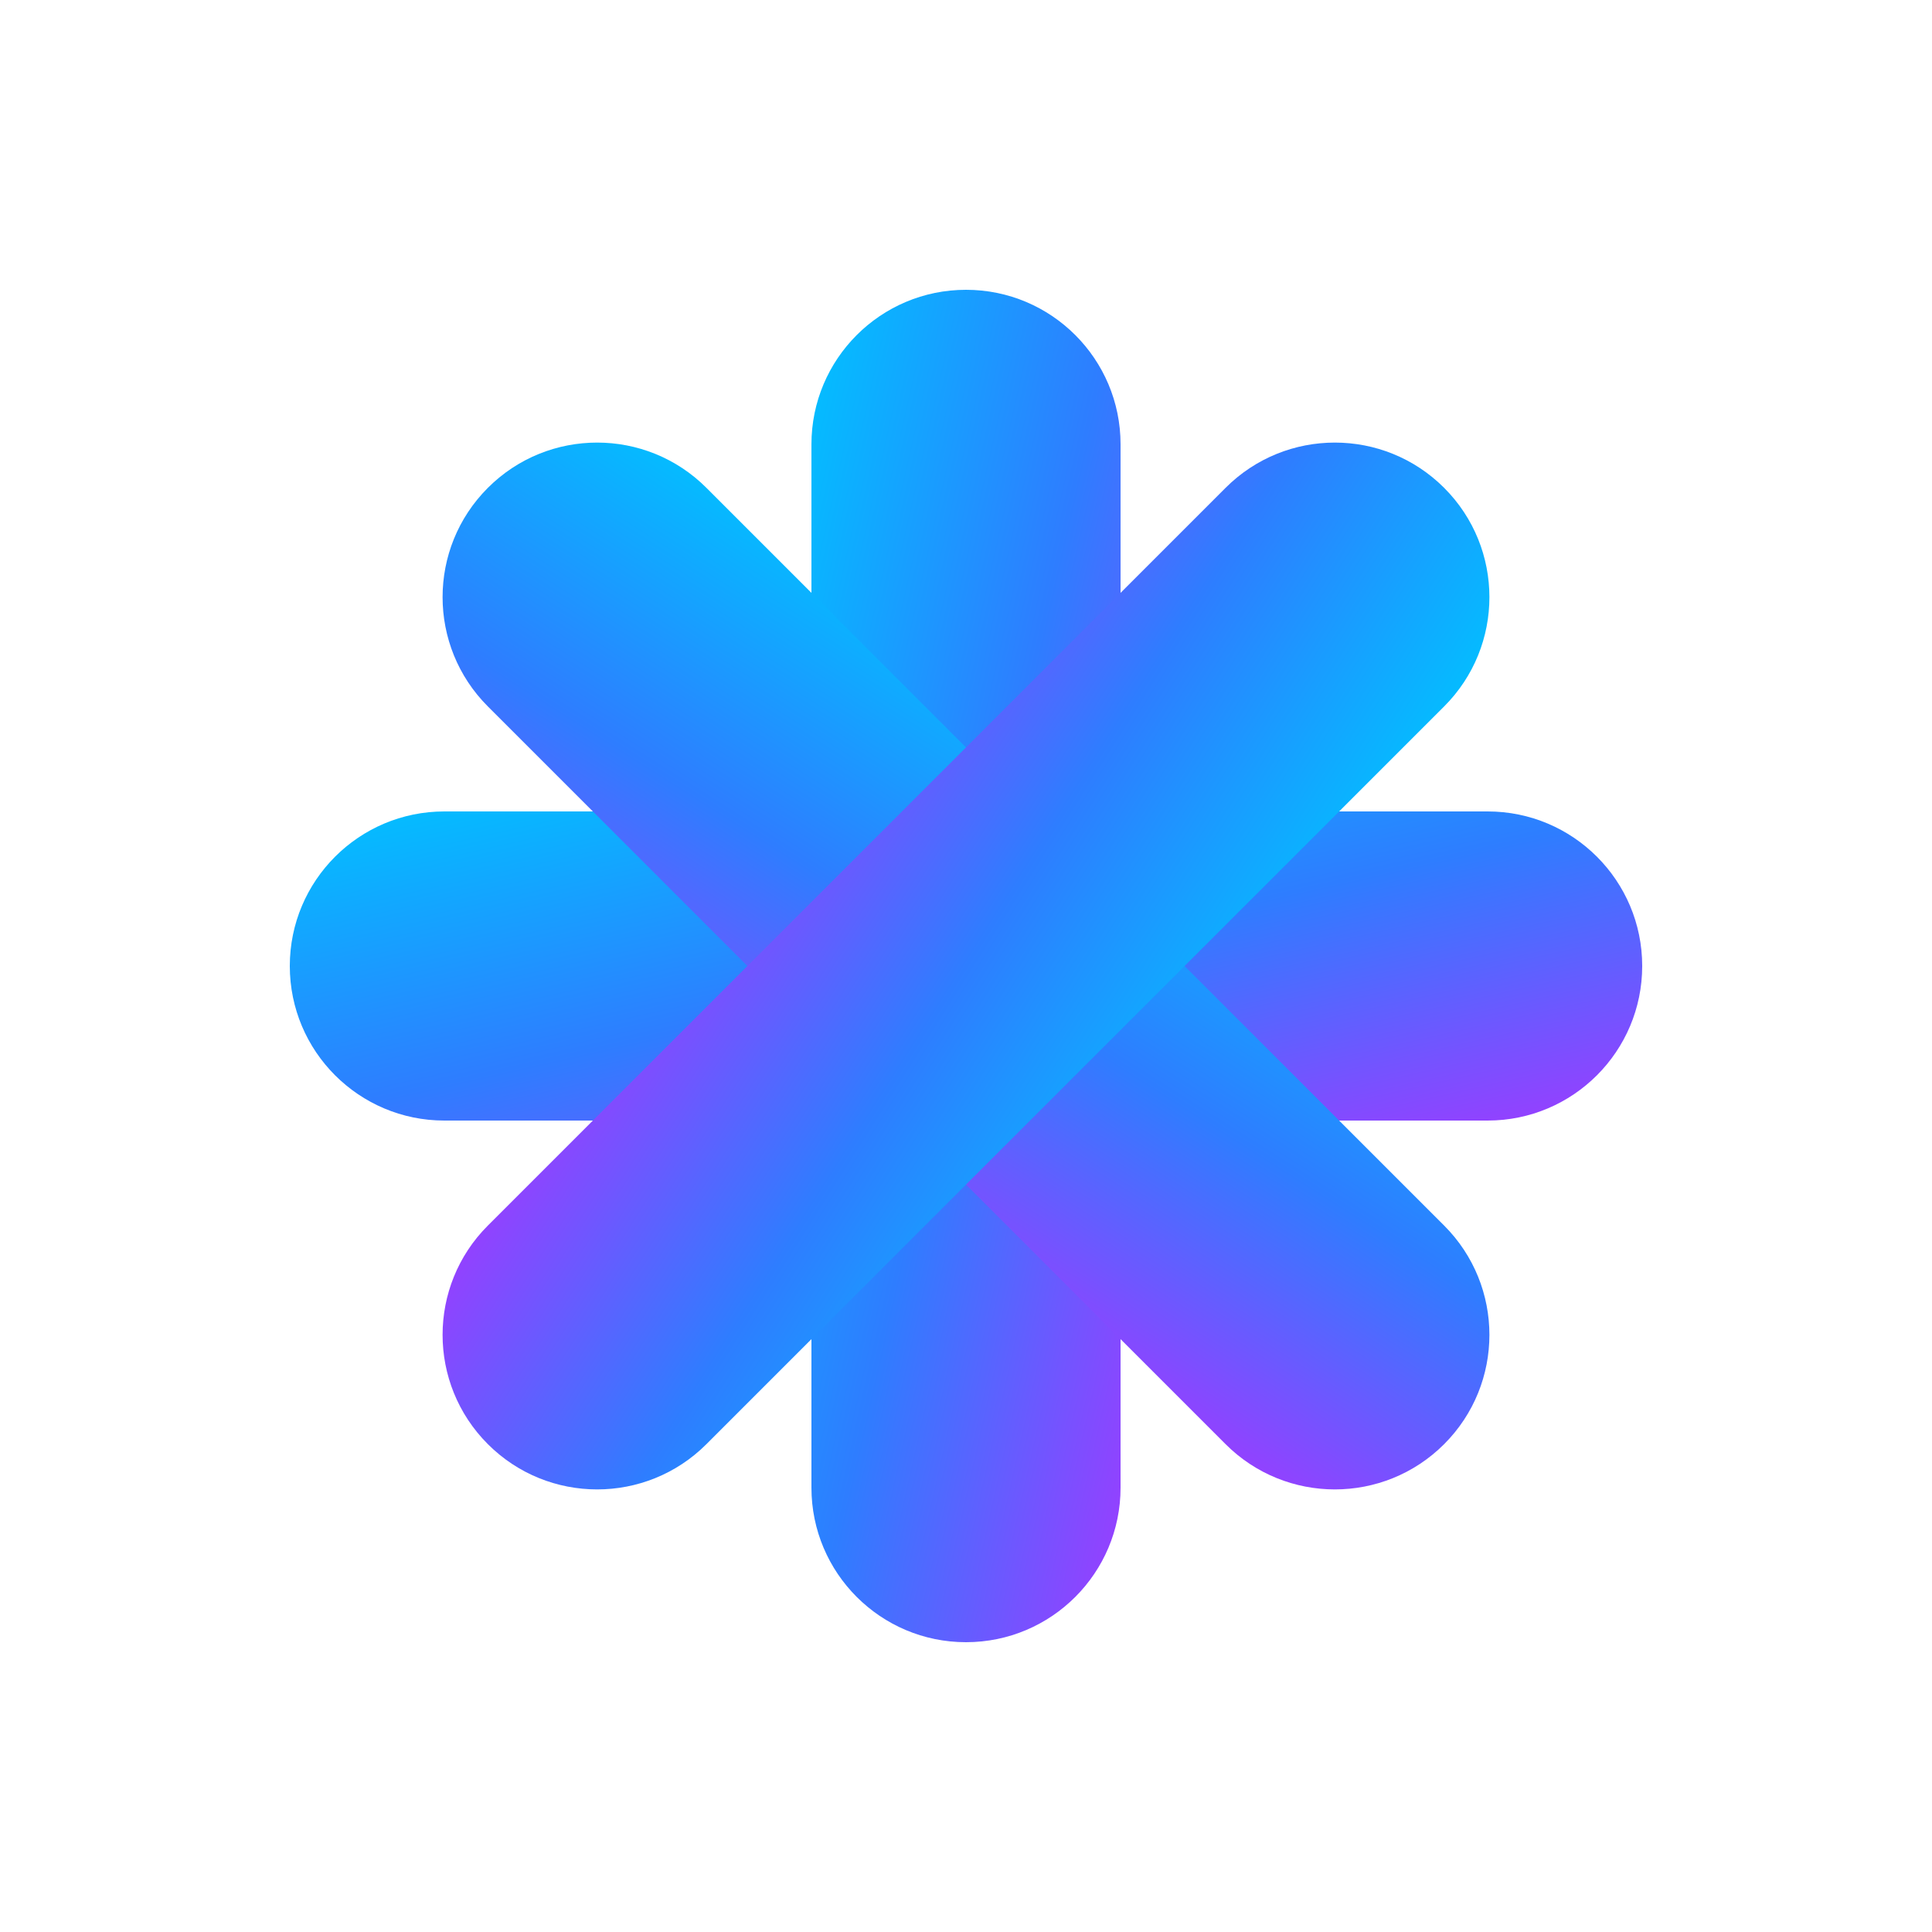
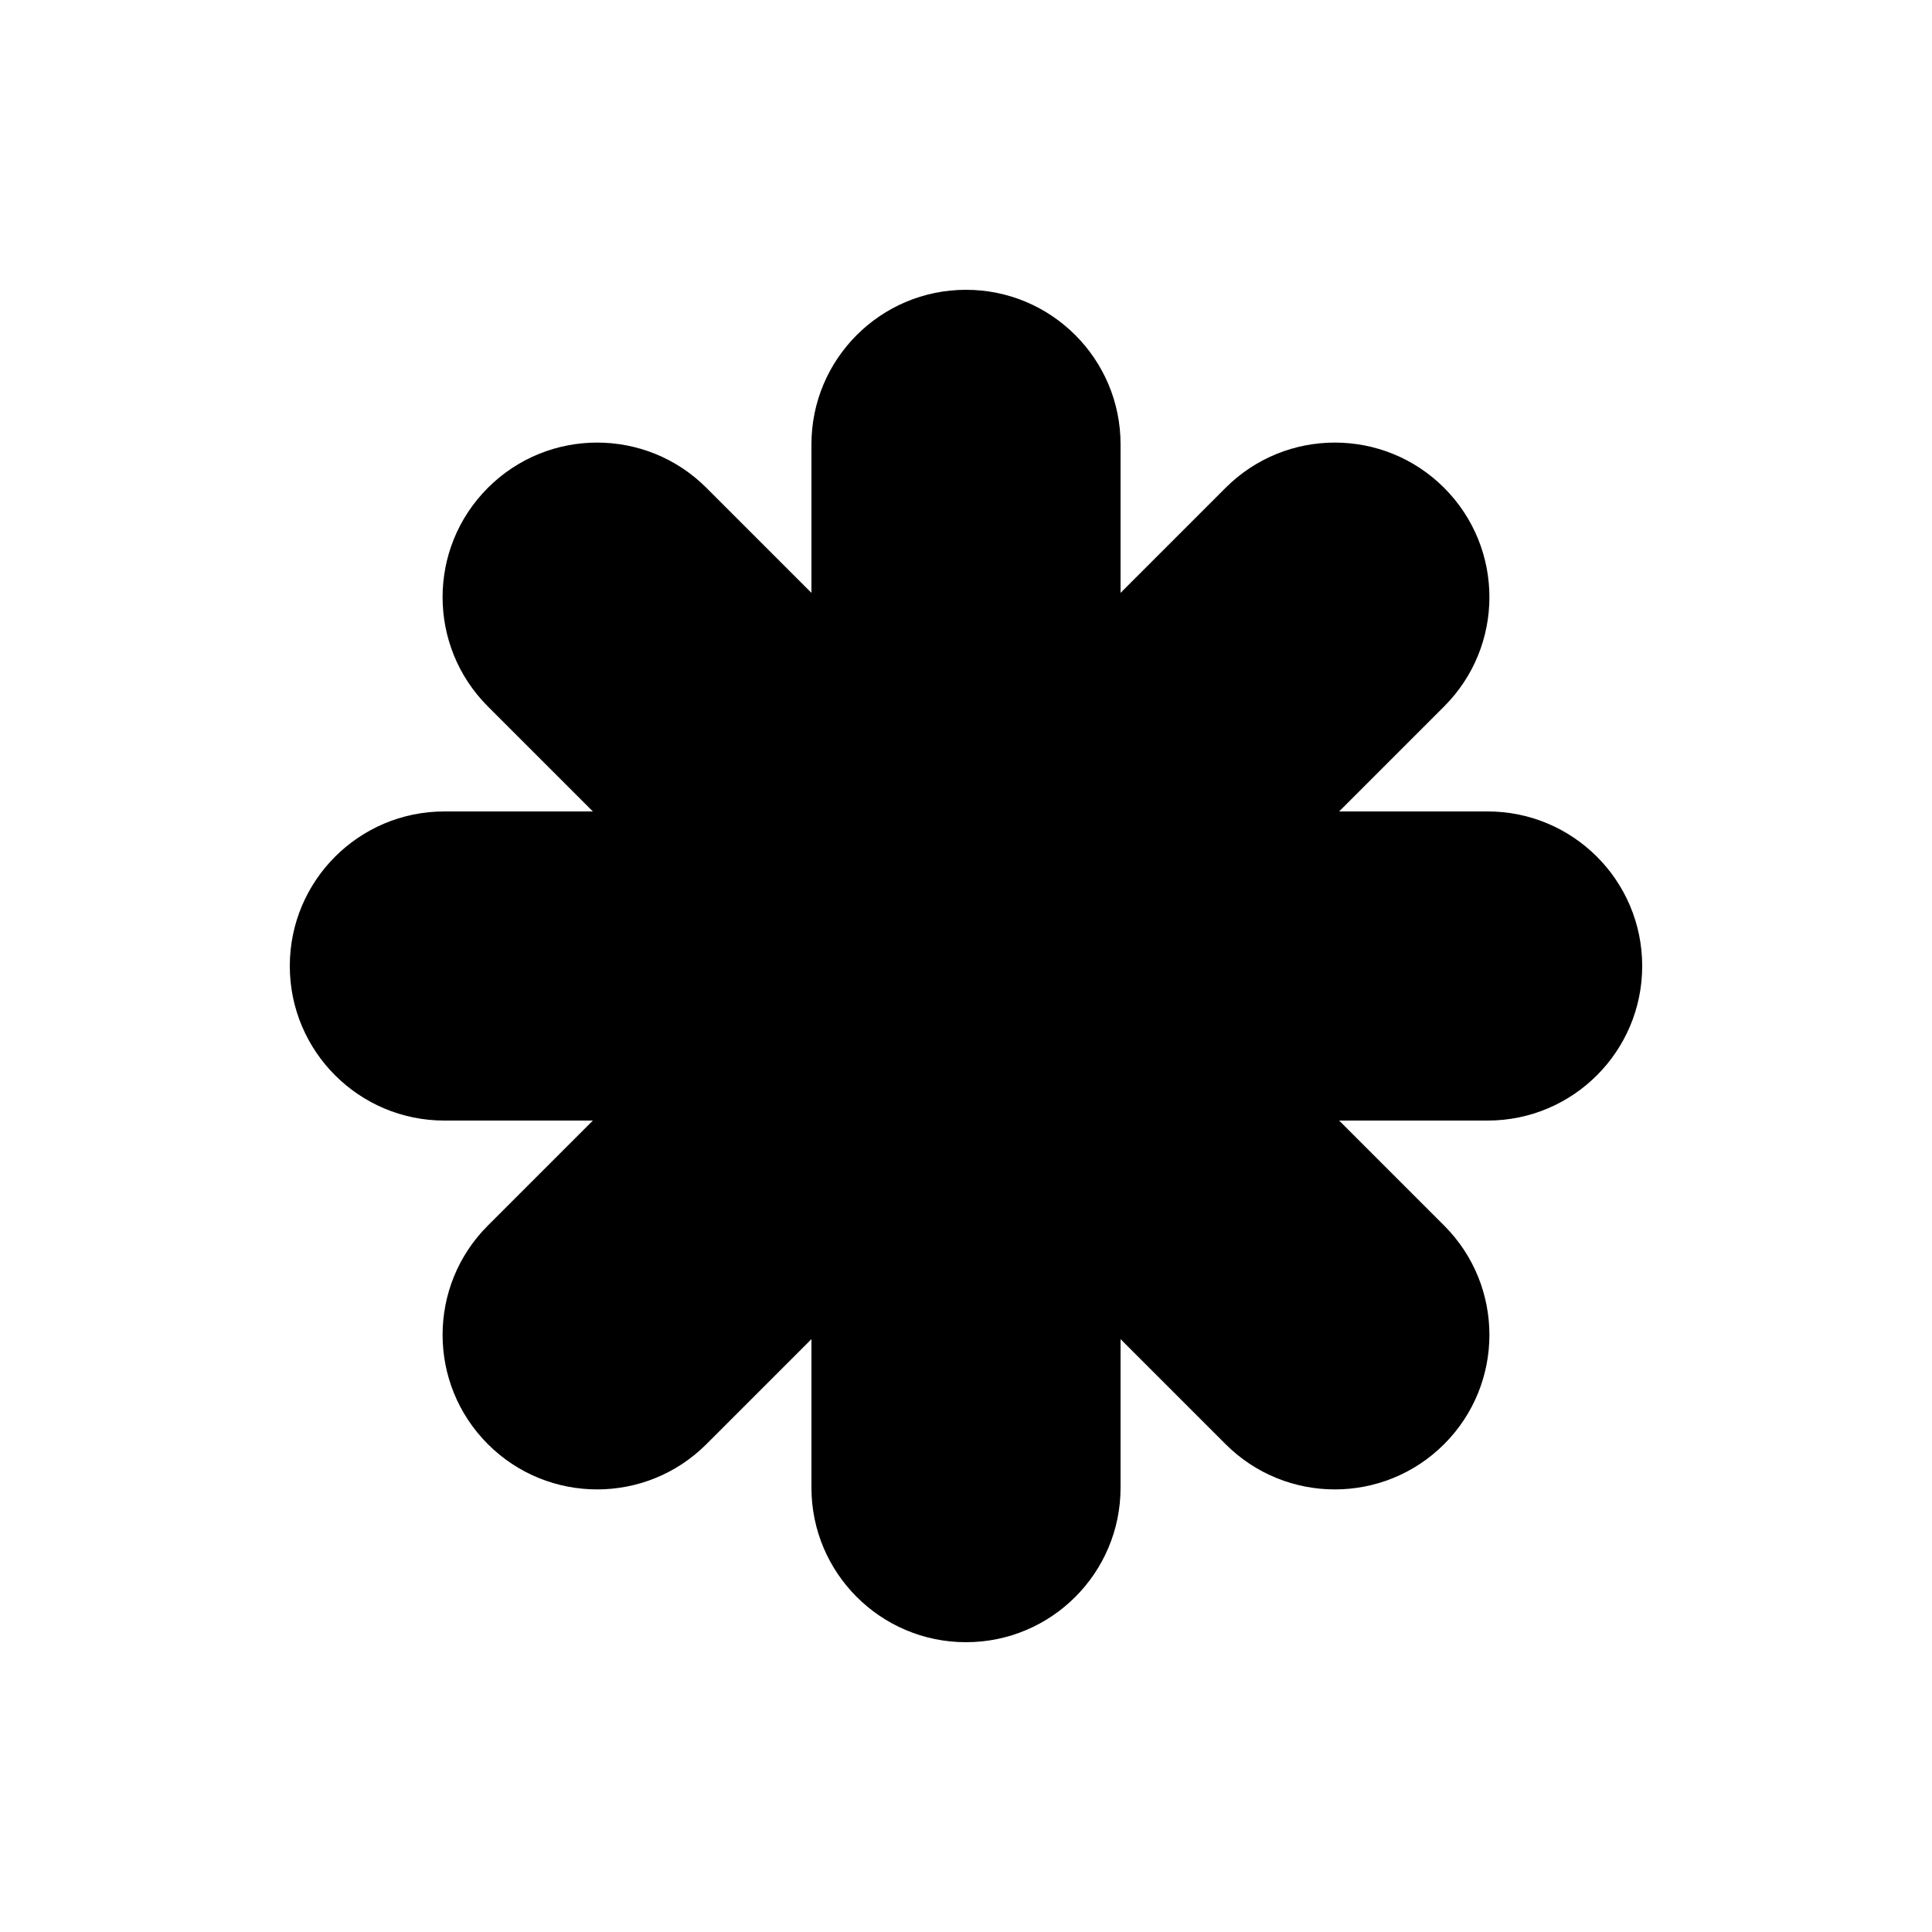
<svg xmlns="http://www.w3.org/2000/svg" viewBox="0 0 100 100" width="100" height="100">
  <defs>
    <linearGradient id="foz-logo-grad" x1="0%" y1="0%" x2="100%" y2="100%">
-       <stop offset="0%" stop-color="#00C2FF" />
-       <stop offset="50%" stop-color="#2E7DFF" />
-       <stop offset="100%" stop-color="#9D3BFF" />
+       <stop offset="0%" stop-color="#000000" />
    </linearGradient>
  </defs>
  <g fill="url(#foz-logo-grad)">
    <rect x="15" y="42" width="70" height="16" rx="8" />
    <rect x="42" y="15" width="16" height="70" rx="8" />
    <rect x="15" y="42" width="70" height="16" rx="8" transform="rotate(45 50 50)" />
    <rect x="15" y="42" width="70" height="16" rx="8" transform="rotate(135 50 50)" />
  </g>
</svg>
